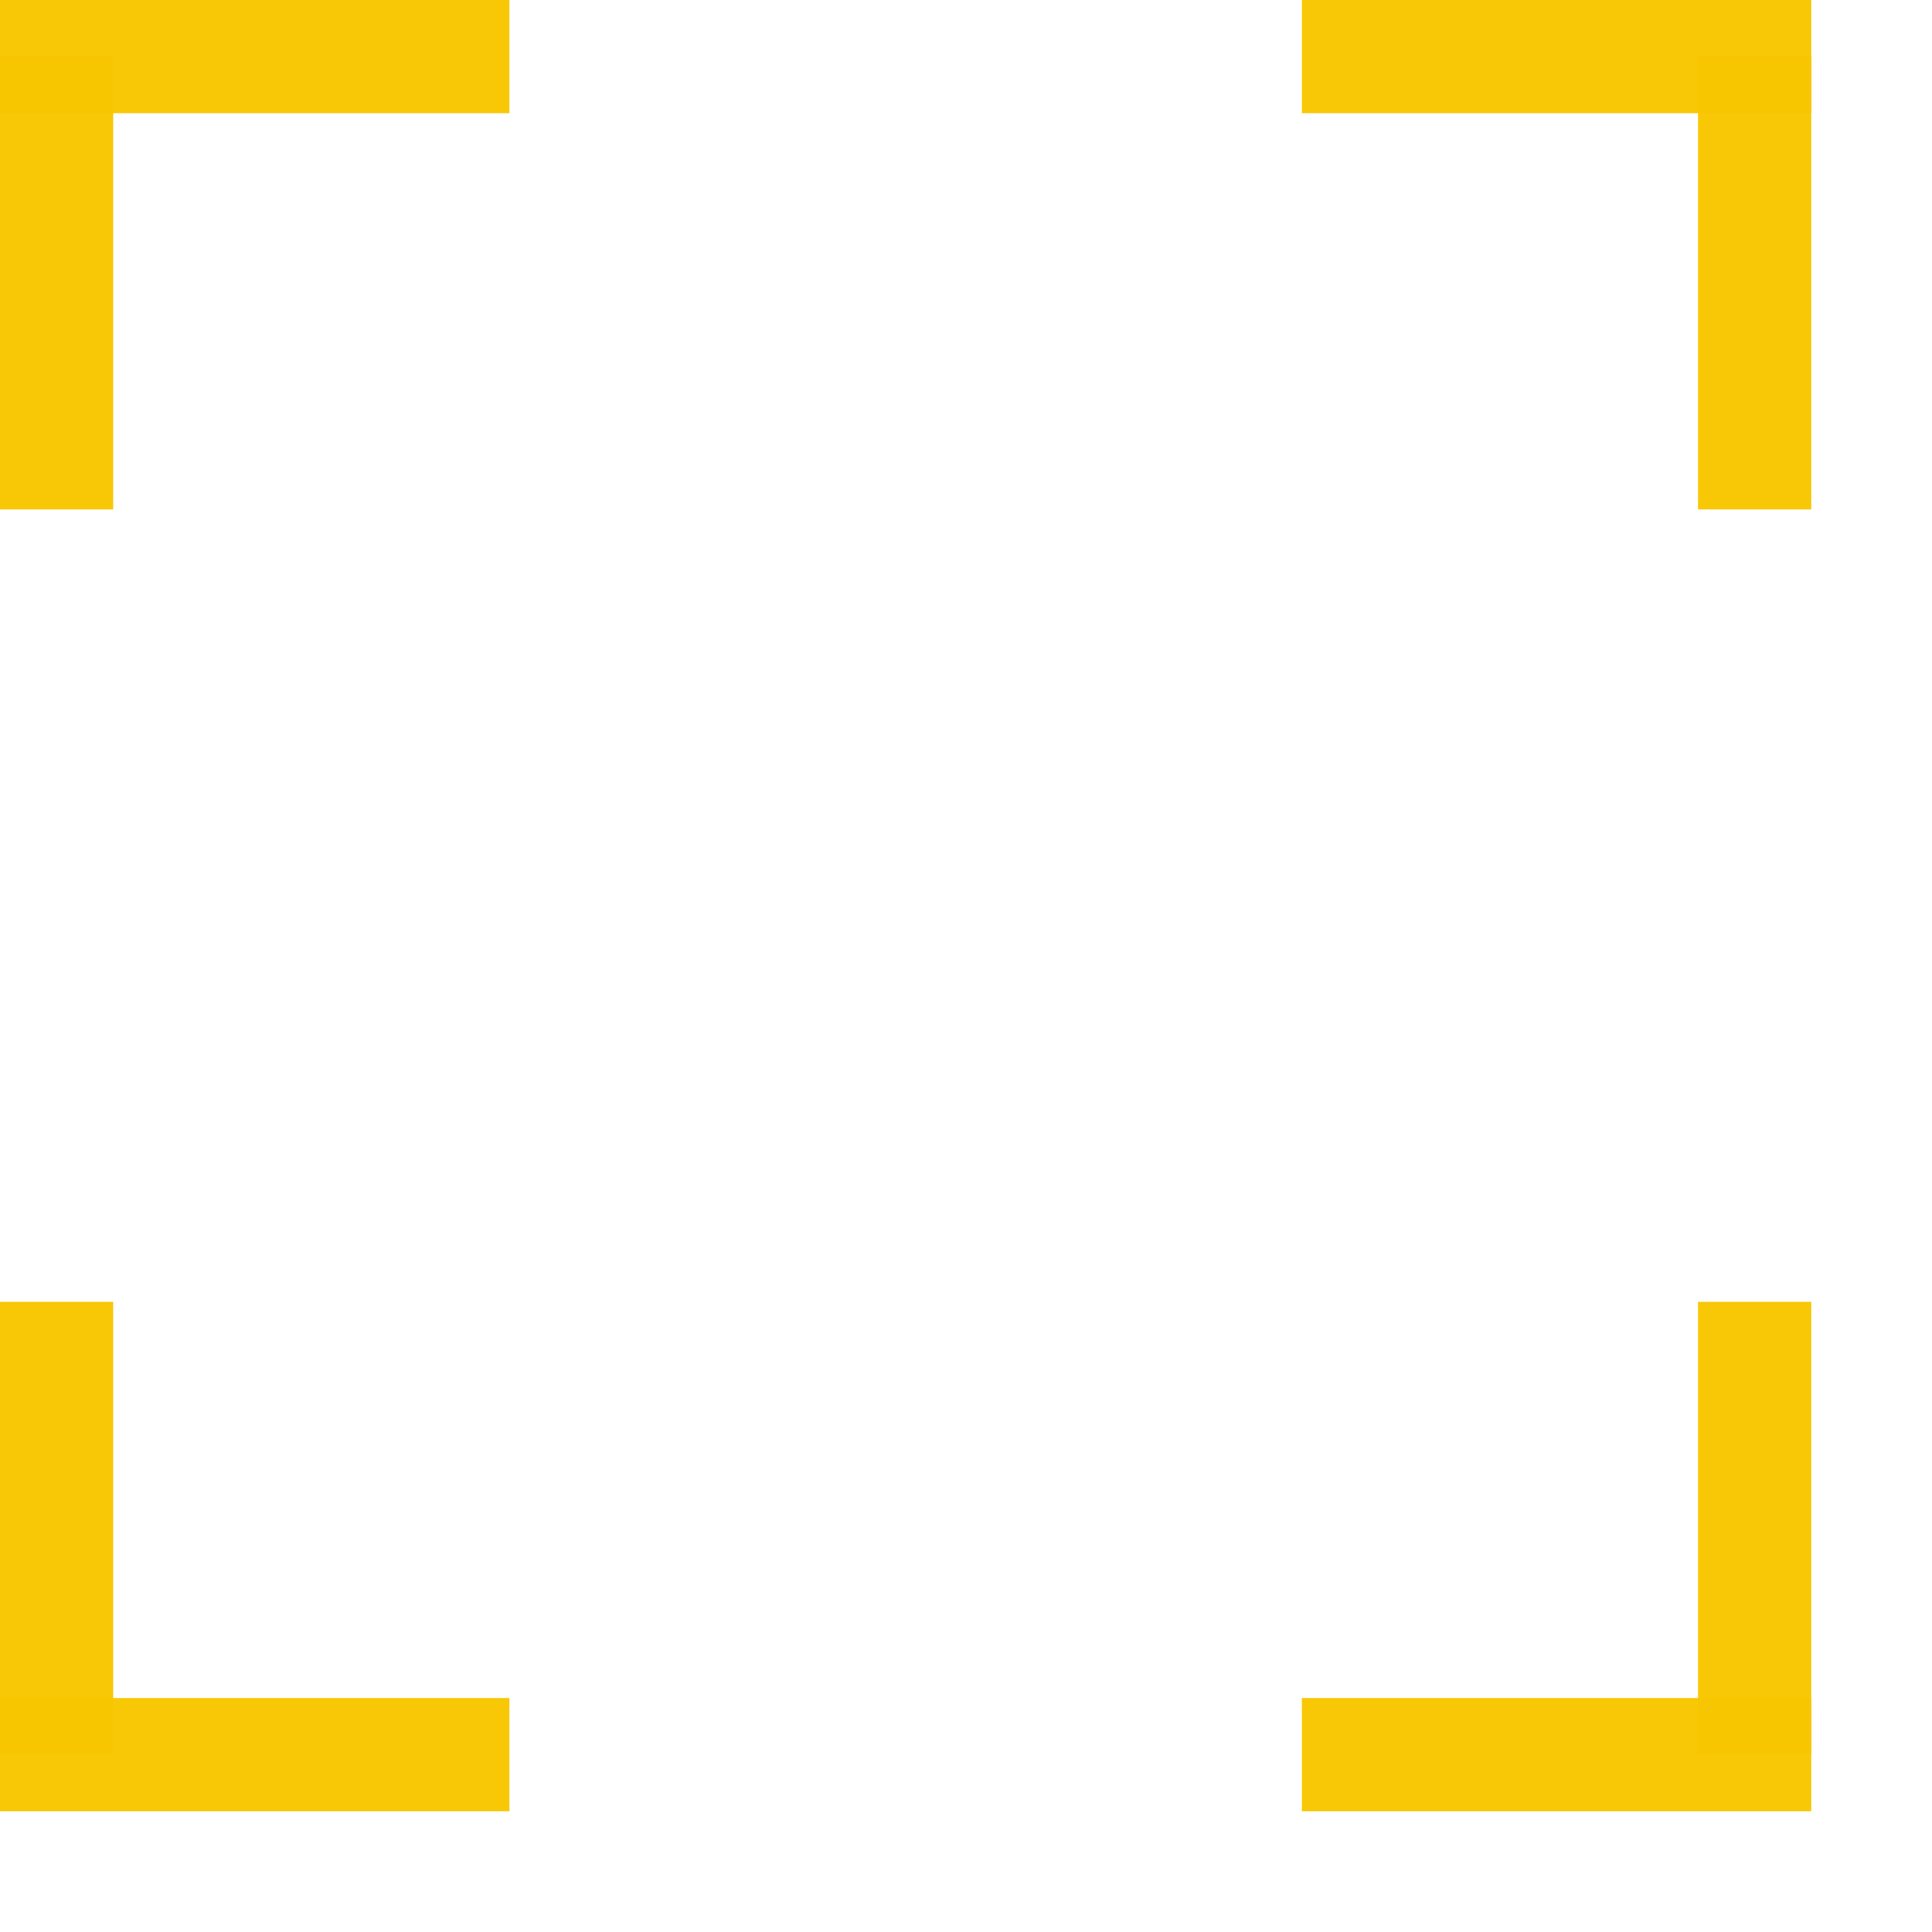
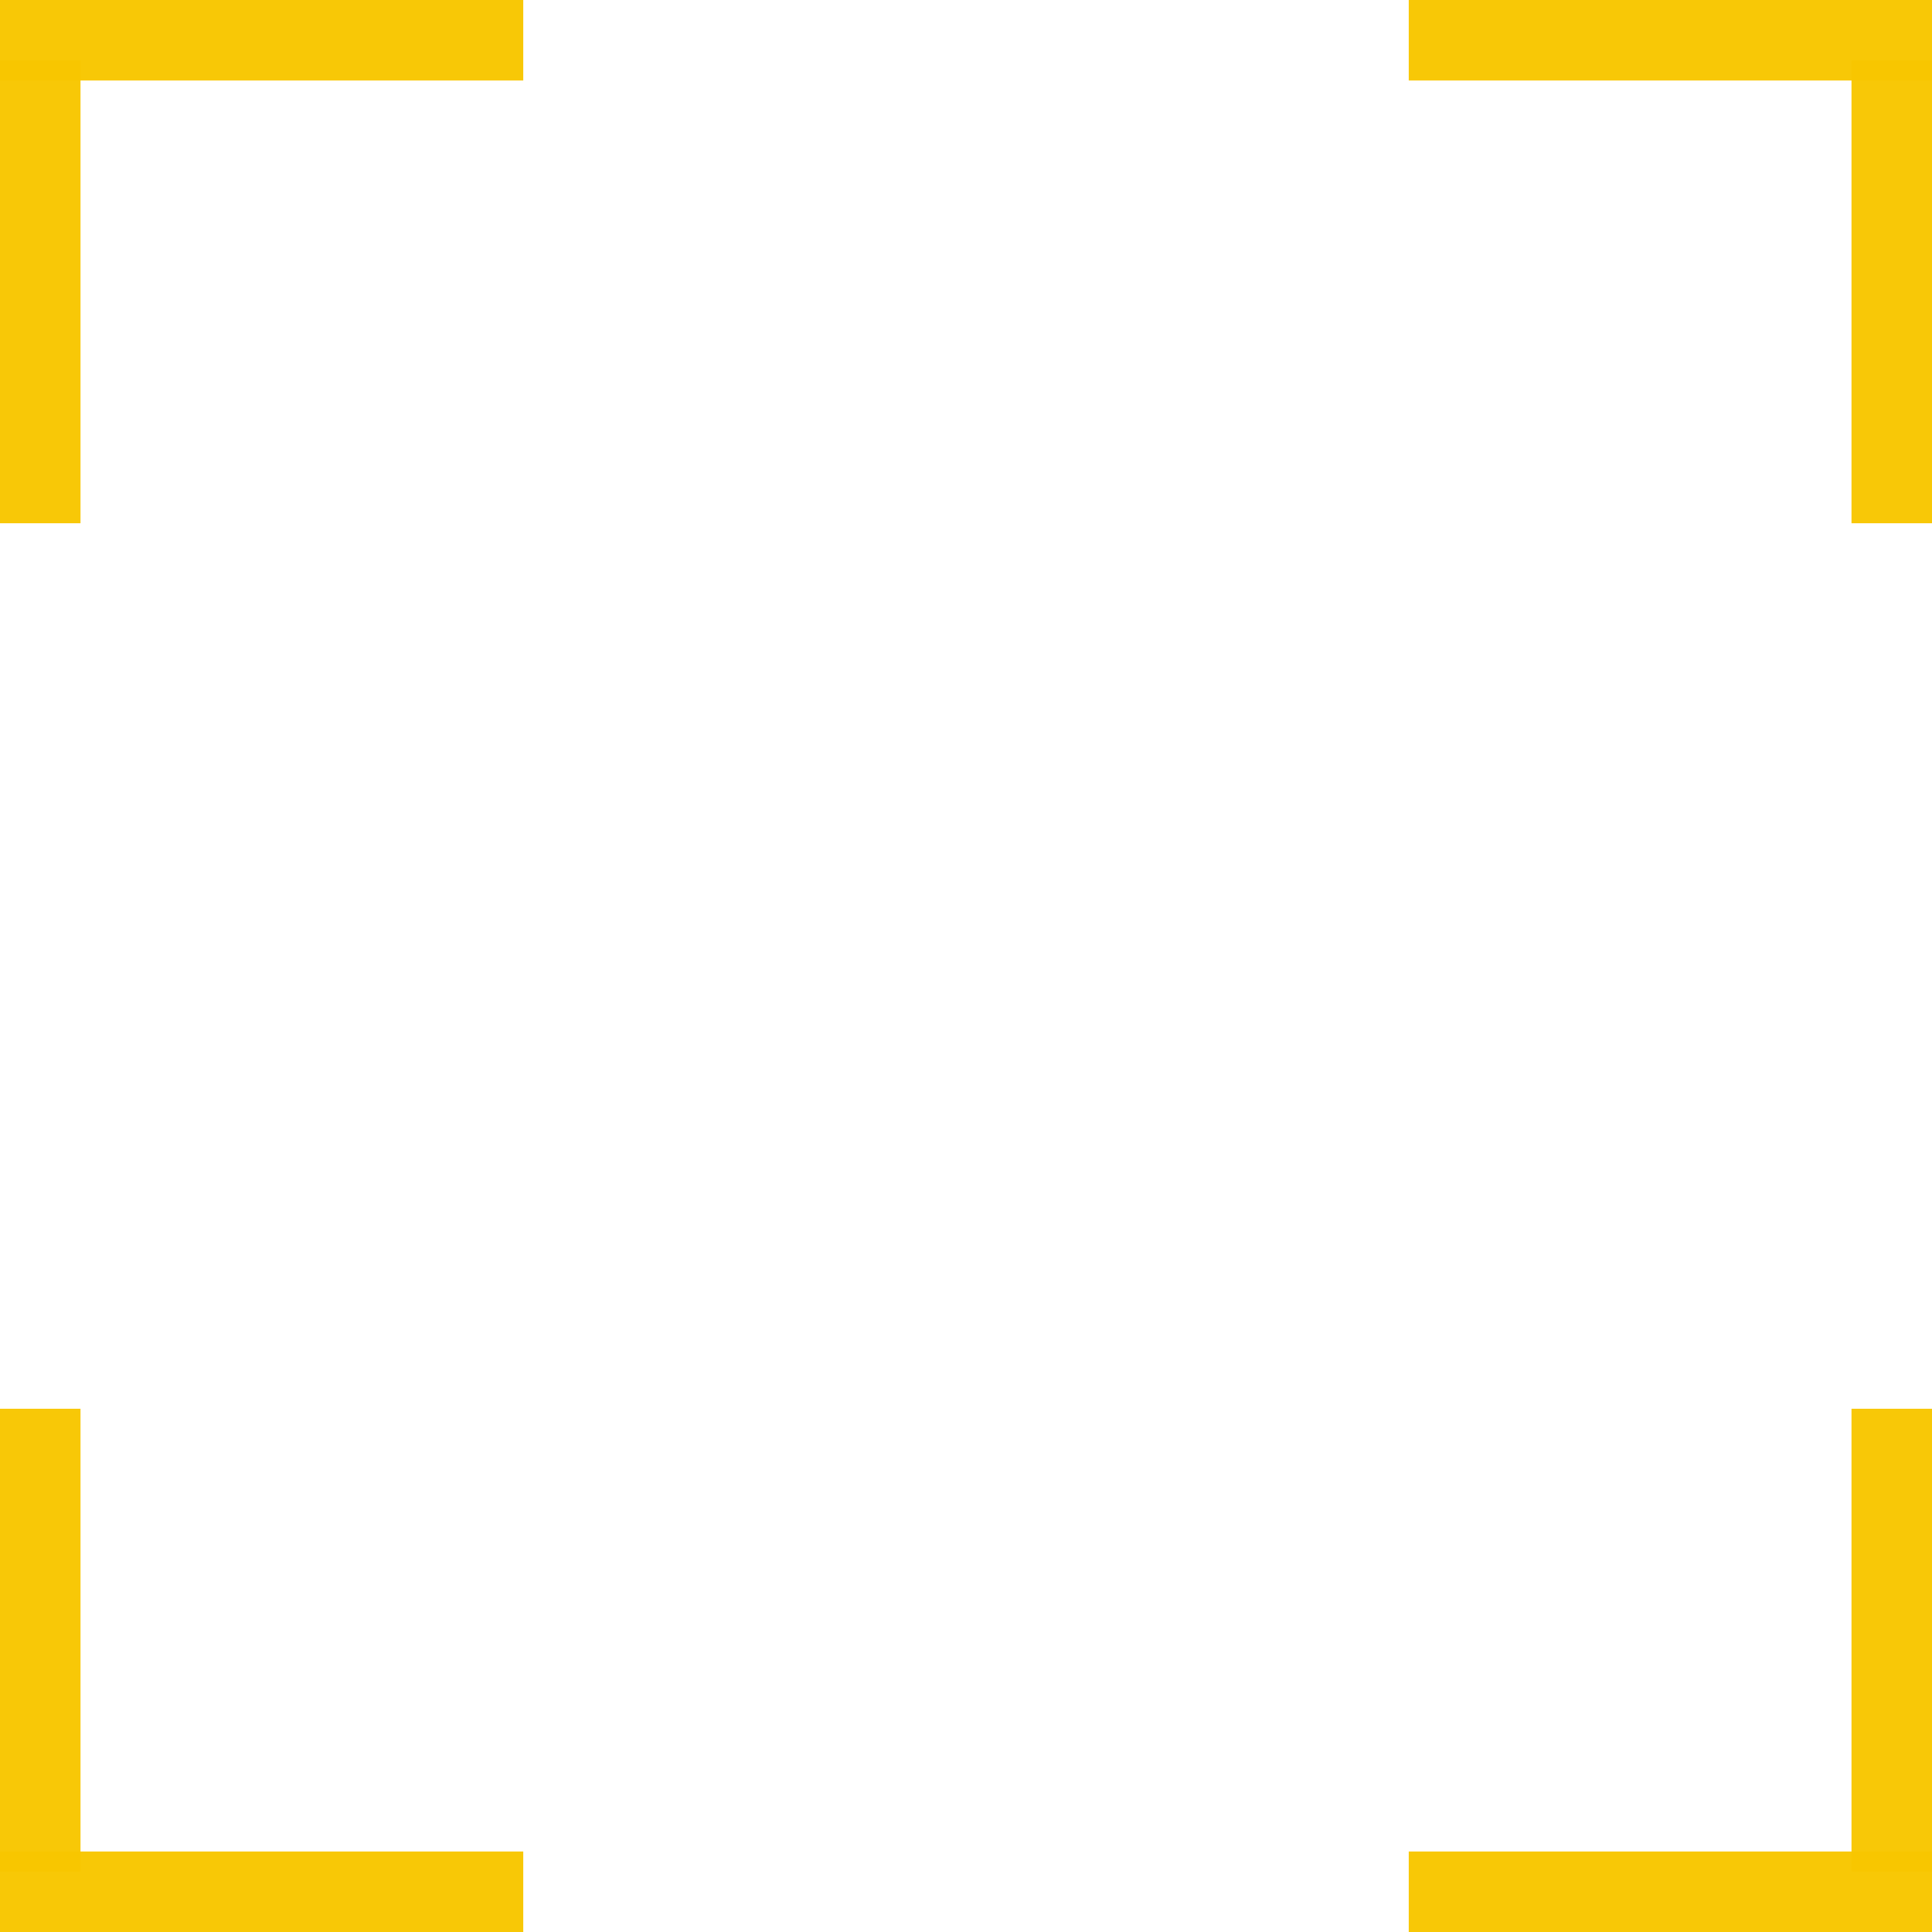
- <svg xmlns="http://www.w3.org/2000/svg" id="svg559" width="160mm" height="160mm">
-   <defs id="defs561" />
-   <rect style="font-size:12;fill:#f8c700;fill-rule:evenodd;stroke-width:1pt;fill-opacity:0.973;" id="rect565" width="159.449" height="35.433" x="0" y="0" />
-   <rect style="font-size:12;fill:#f8c700;fill-rule:evenodd;stroke-width:1pt;fill-opacity:0.971;" id="rect566" width="35.433" height="141.732" x="0" y="17.717" />
-   <rect style="font-size:12;fill:#f8c700;fill-rule:evenodd;stroke-width:1pt;fill-opacity:0.973;" id="rect567" width="159.449" height="35.433" x="407.48" y="531.496" />
-   <rect style="font-size:12;fill:#f8c700;fill-rule:evenodd;stroke-width:1pt;fill-opacity:0.971;" id="rect568" width="35.433" height="141.732" x="531.496" y="407.48" />
-   <rect style="font-size:12;fill:#f8c700;fill-rule:evenodd;stroke-width:1pt;fill-opacity:0.973;" id="rect569" width="159.449" height="35.433" x="407.48" y="0" />
-   <rect style="font-size:12;fill:#f8c700;fill-rule:evenodd;stroke-width:1pt;fill-opacity:0.971;" id="rect570" width="35.433" height="141.732" x="531.496" y="17.717" />
-   <rect style="font-size:12;fill:#f8c700;fill-rule:evenodd;stroke-width:1pt;fill-opacity:0.973;" id="rect571" width="159.449" height="35.433" x="0" y="531.496" />
-   <rect style="font-size:12;fill:#f8c700;fill-rule:evenodd;stroke-width:1pt;fill-opacity:0.971;" id="rect572" width="35.433" height="141.732" x="0" y="407.48" />
+ <svg xmlns="http://www.w3.org/2000/svg" id="svg559" width="48" height="48" version="1.1">
+   <defs id="defs561">
+     </defs>
+   <rect style="font-size:12px;fill:#f8c700;fill-opacity:0.973;fill-rule:evenodd;stroke-width:1pt" id="rect565" width="13" height="2" x="0" y="3.2551769e-05" />
+   <rect style="font-size:12px;fill:#f8c700;fill-opacity:0.971;fill-rule:evenodd;stroke-width:1pt" id="rect566" width="2" height="11.5" x="0" y="1.5" />
+   <rect style="font-size:12px;fill:#f8c700;fill-opacity:0.973;fill-rule:evenodd;stroke-width:1pt" id="rect567" width="13" height="2" x="35" y="46" />
+   <rect style="font-size:12px;fill:#f8c700;fill-opacity:0.971;fill-rule:evenodd;stroke-width:1pt" id="rect568" width="2" height="11.5" x="46" y="35" />
+   <rect style="font-size:12px;fill:#f8c700;fill-opacity:0.973;fill-rule:evenodd;stroke-width:1pt" id="rect569" width="13" height="2" x="35" y="3.2551769e-05" />
+   <rect style="font-size:12px;fill:#f8c700;fill-opacity:0.971;fill-rule:evenodd;stroke-width:1pt" id="rect570" width="2" height="11.5" x="46" y="1.5" />
+   <rect style="font-size:12px;fill:#f8c700;fill-opacity:0.973;fill-rule:evenodd;stroke-width:1pt" id="rect571" width="13" height="2" x="0" y="46" />
+   <rect style="font-size:12px;fill:#f8c700;fill-opacity:0.971;fill-rule:evenodd;stroke-width:1pt" id="rect572" width="2" height="11.5" x="0" y="35" />
</svg>
